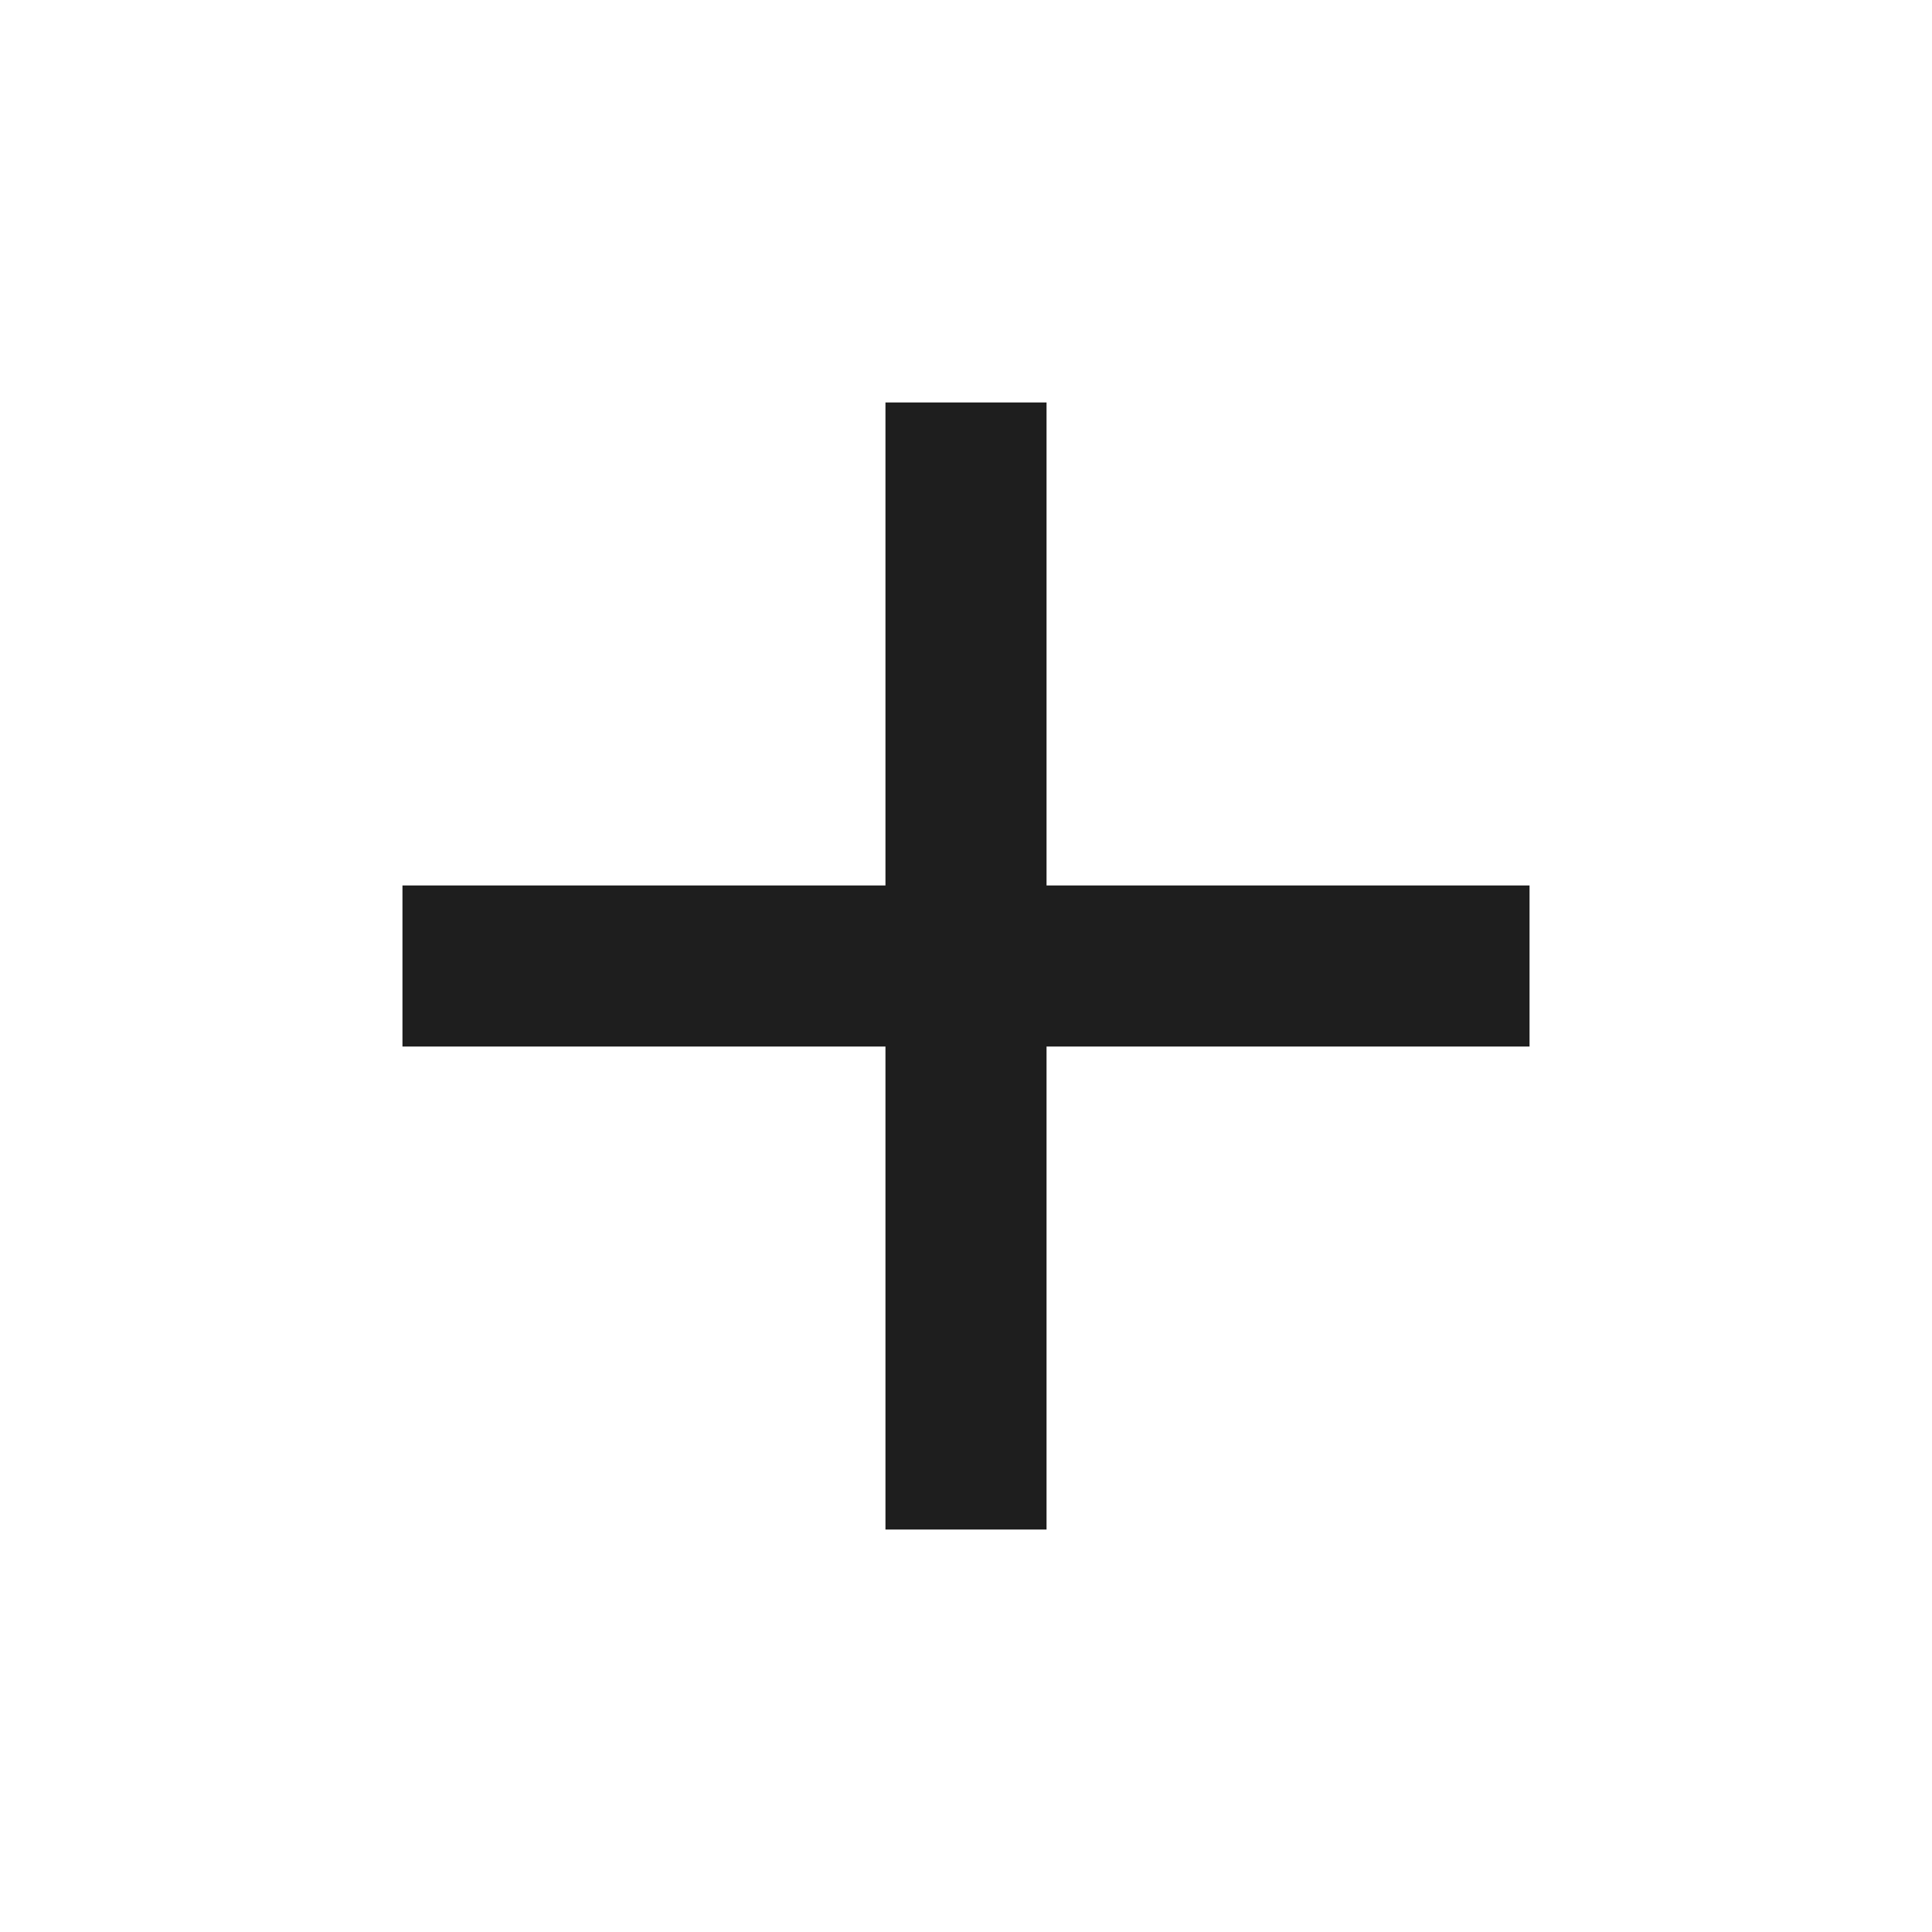
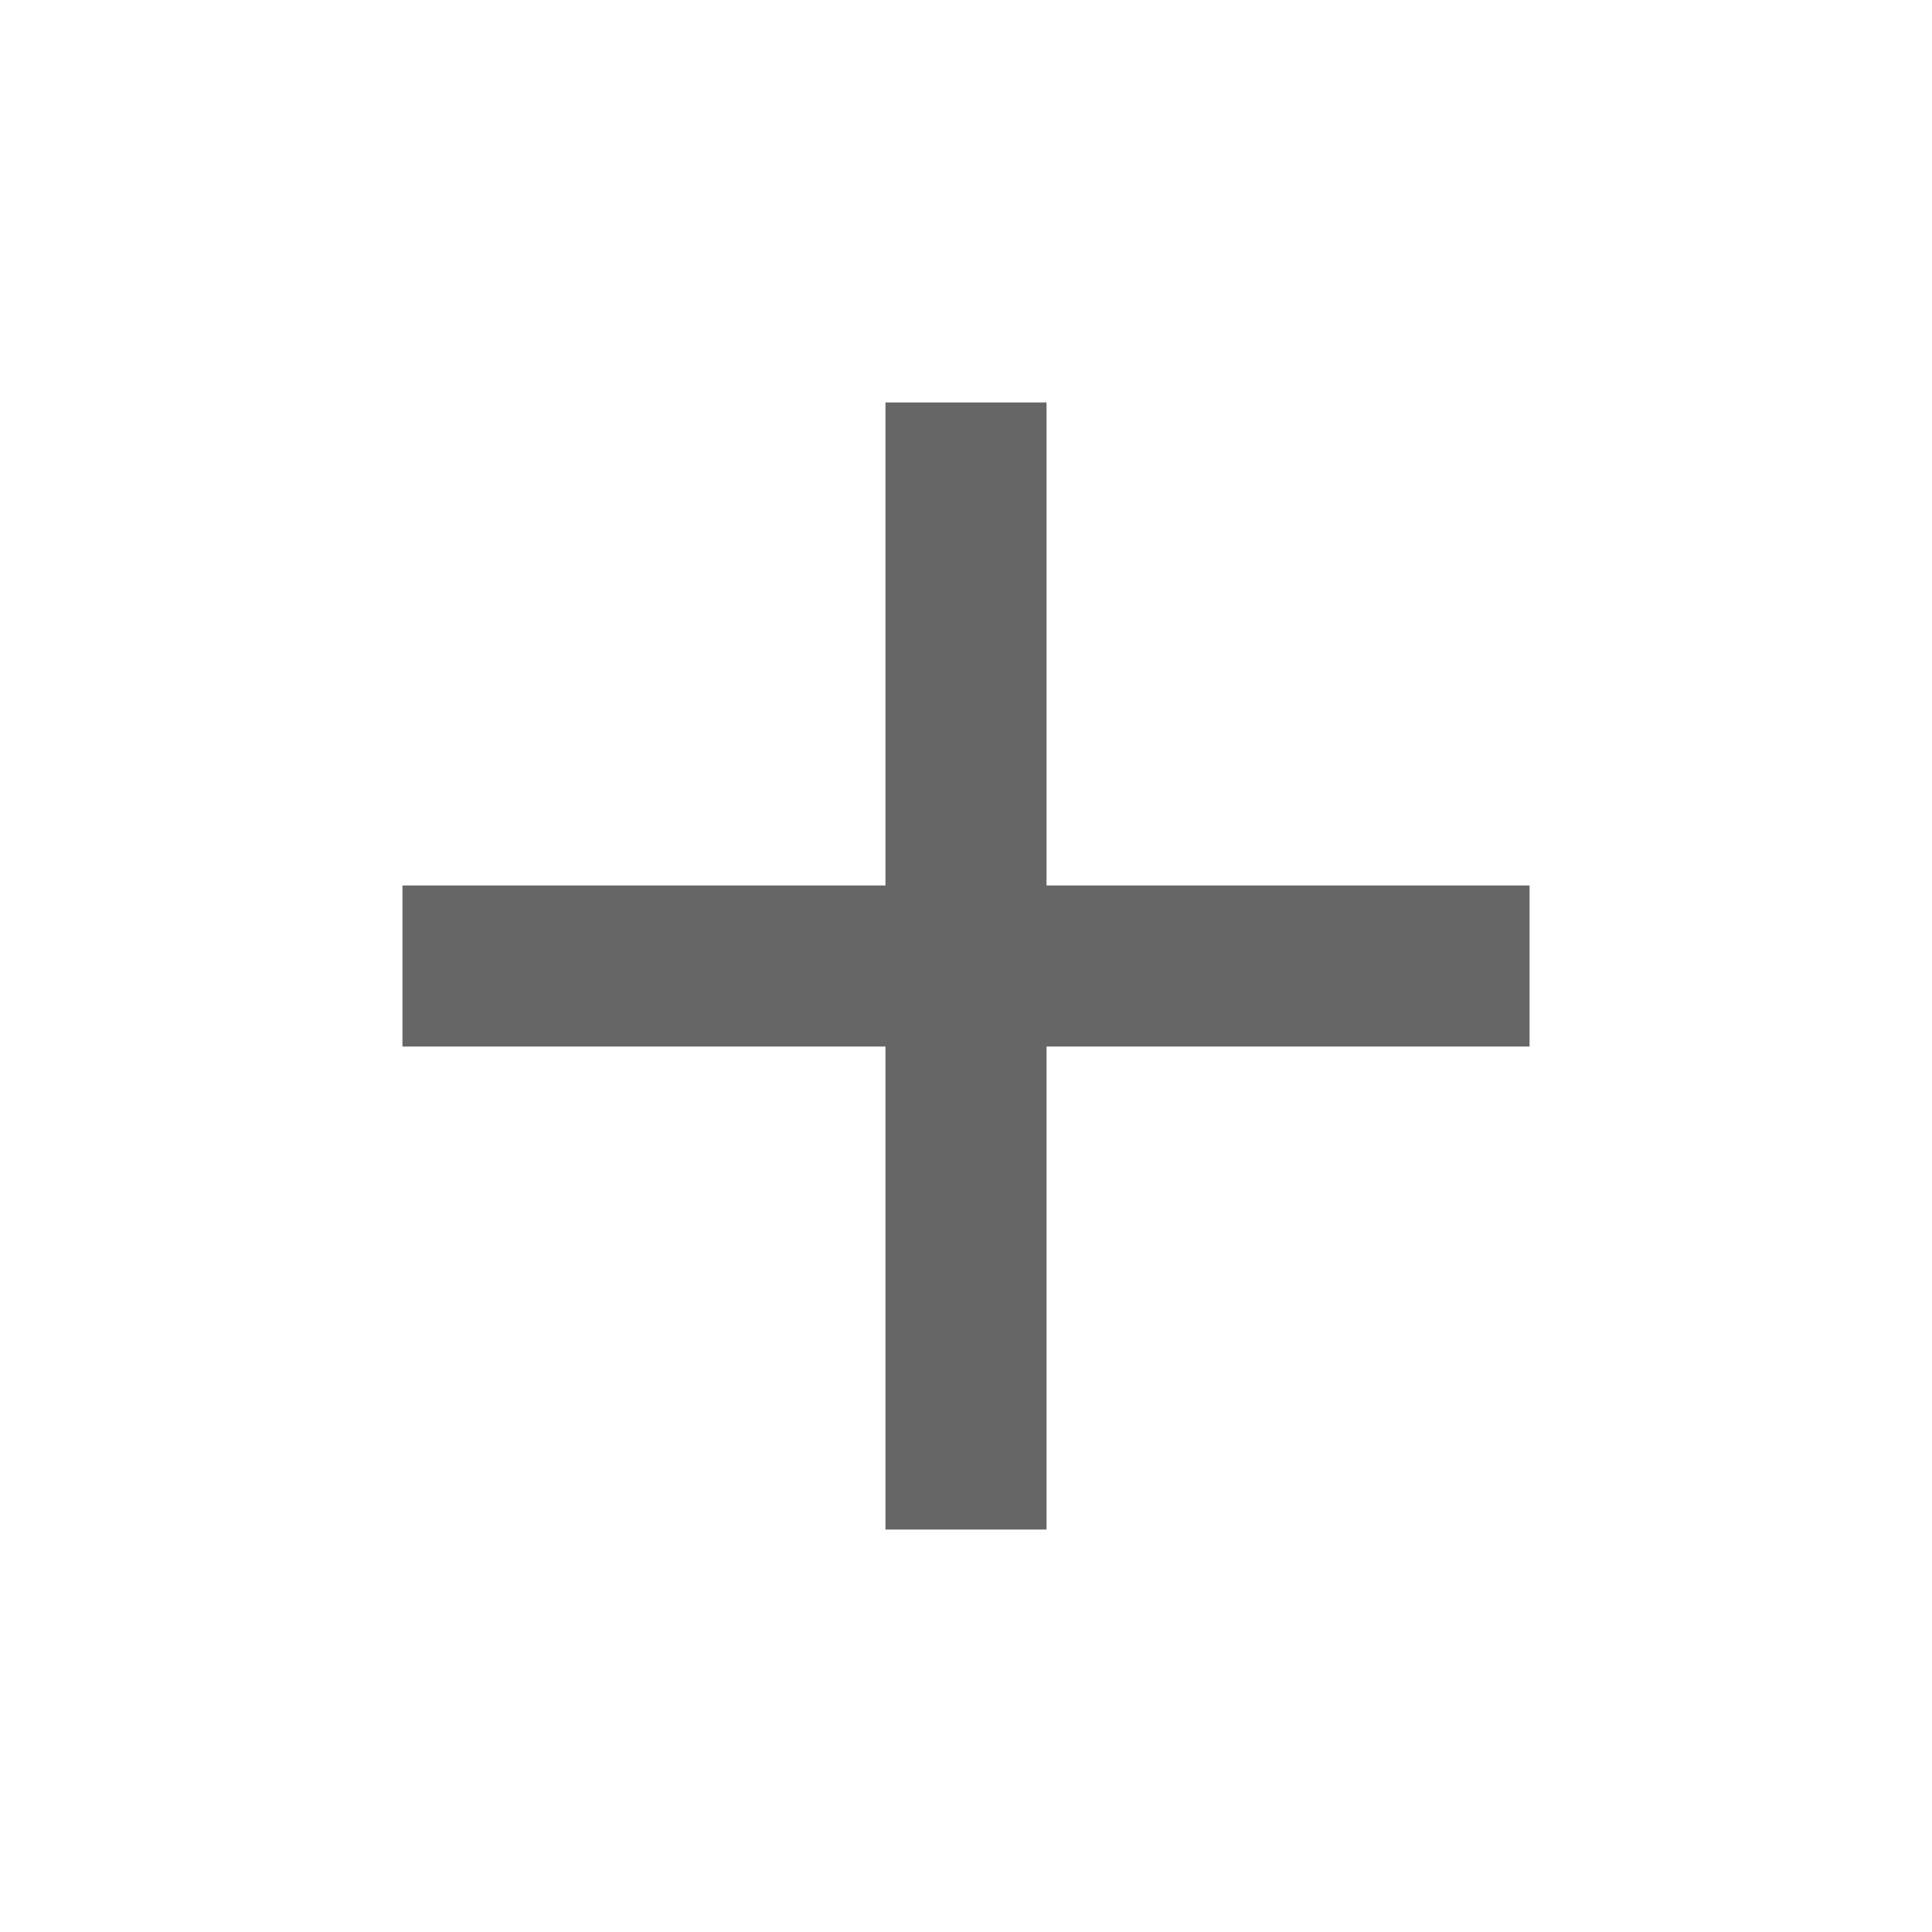
<svg xmlns="http://www.w3.org/2000/svg" width="16" height="16" viewBox="0 0 16 16" fill="none">
-   <path d="M12.667 8.667H8.667V12.667H7.333V8.667H3.333V7.333H7.333V3.333H8.667V7.333H12.667V8.667Z" fill="#1E1E1E" />
+   <path d="M12.667 8.667H8.667V12.667H7.333V8.667H3.333V7.333H7.333V3.333H8.667V7.333H12.667V8.667Z" fill="#666666" />
</svg>
